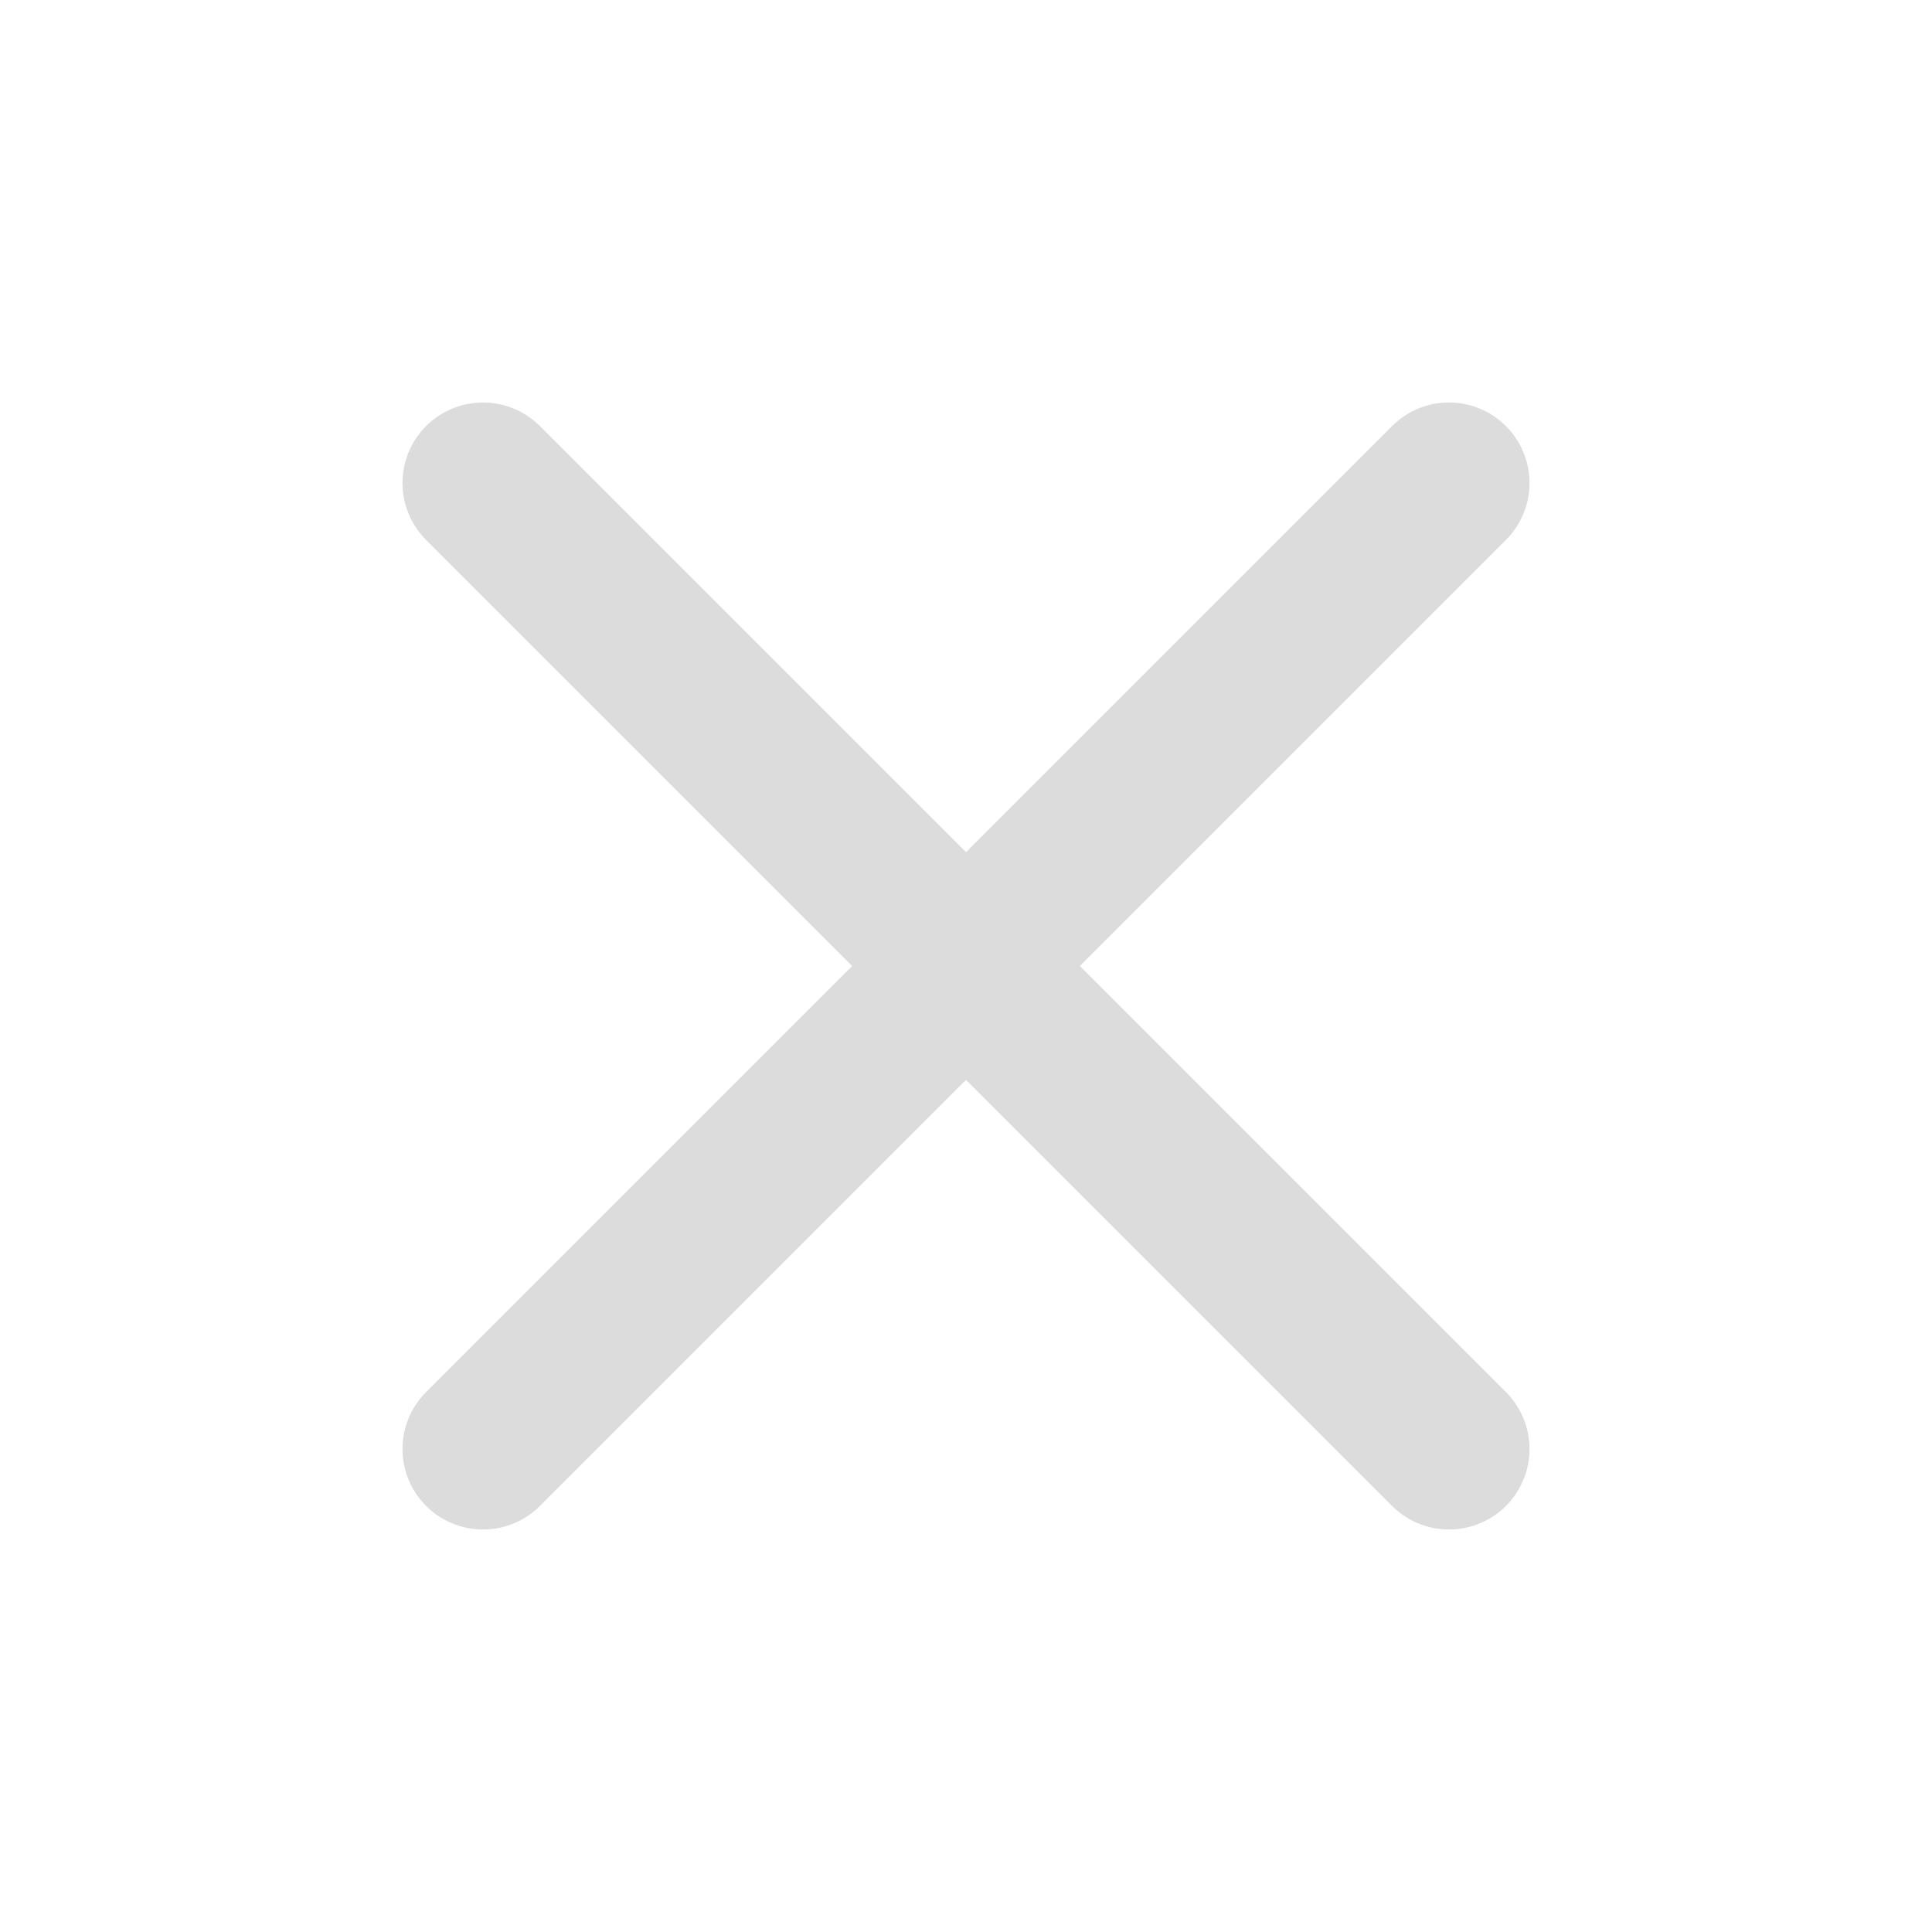
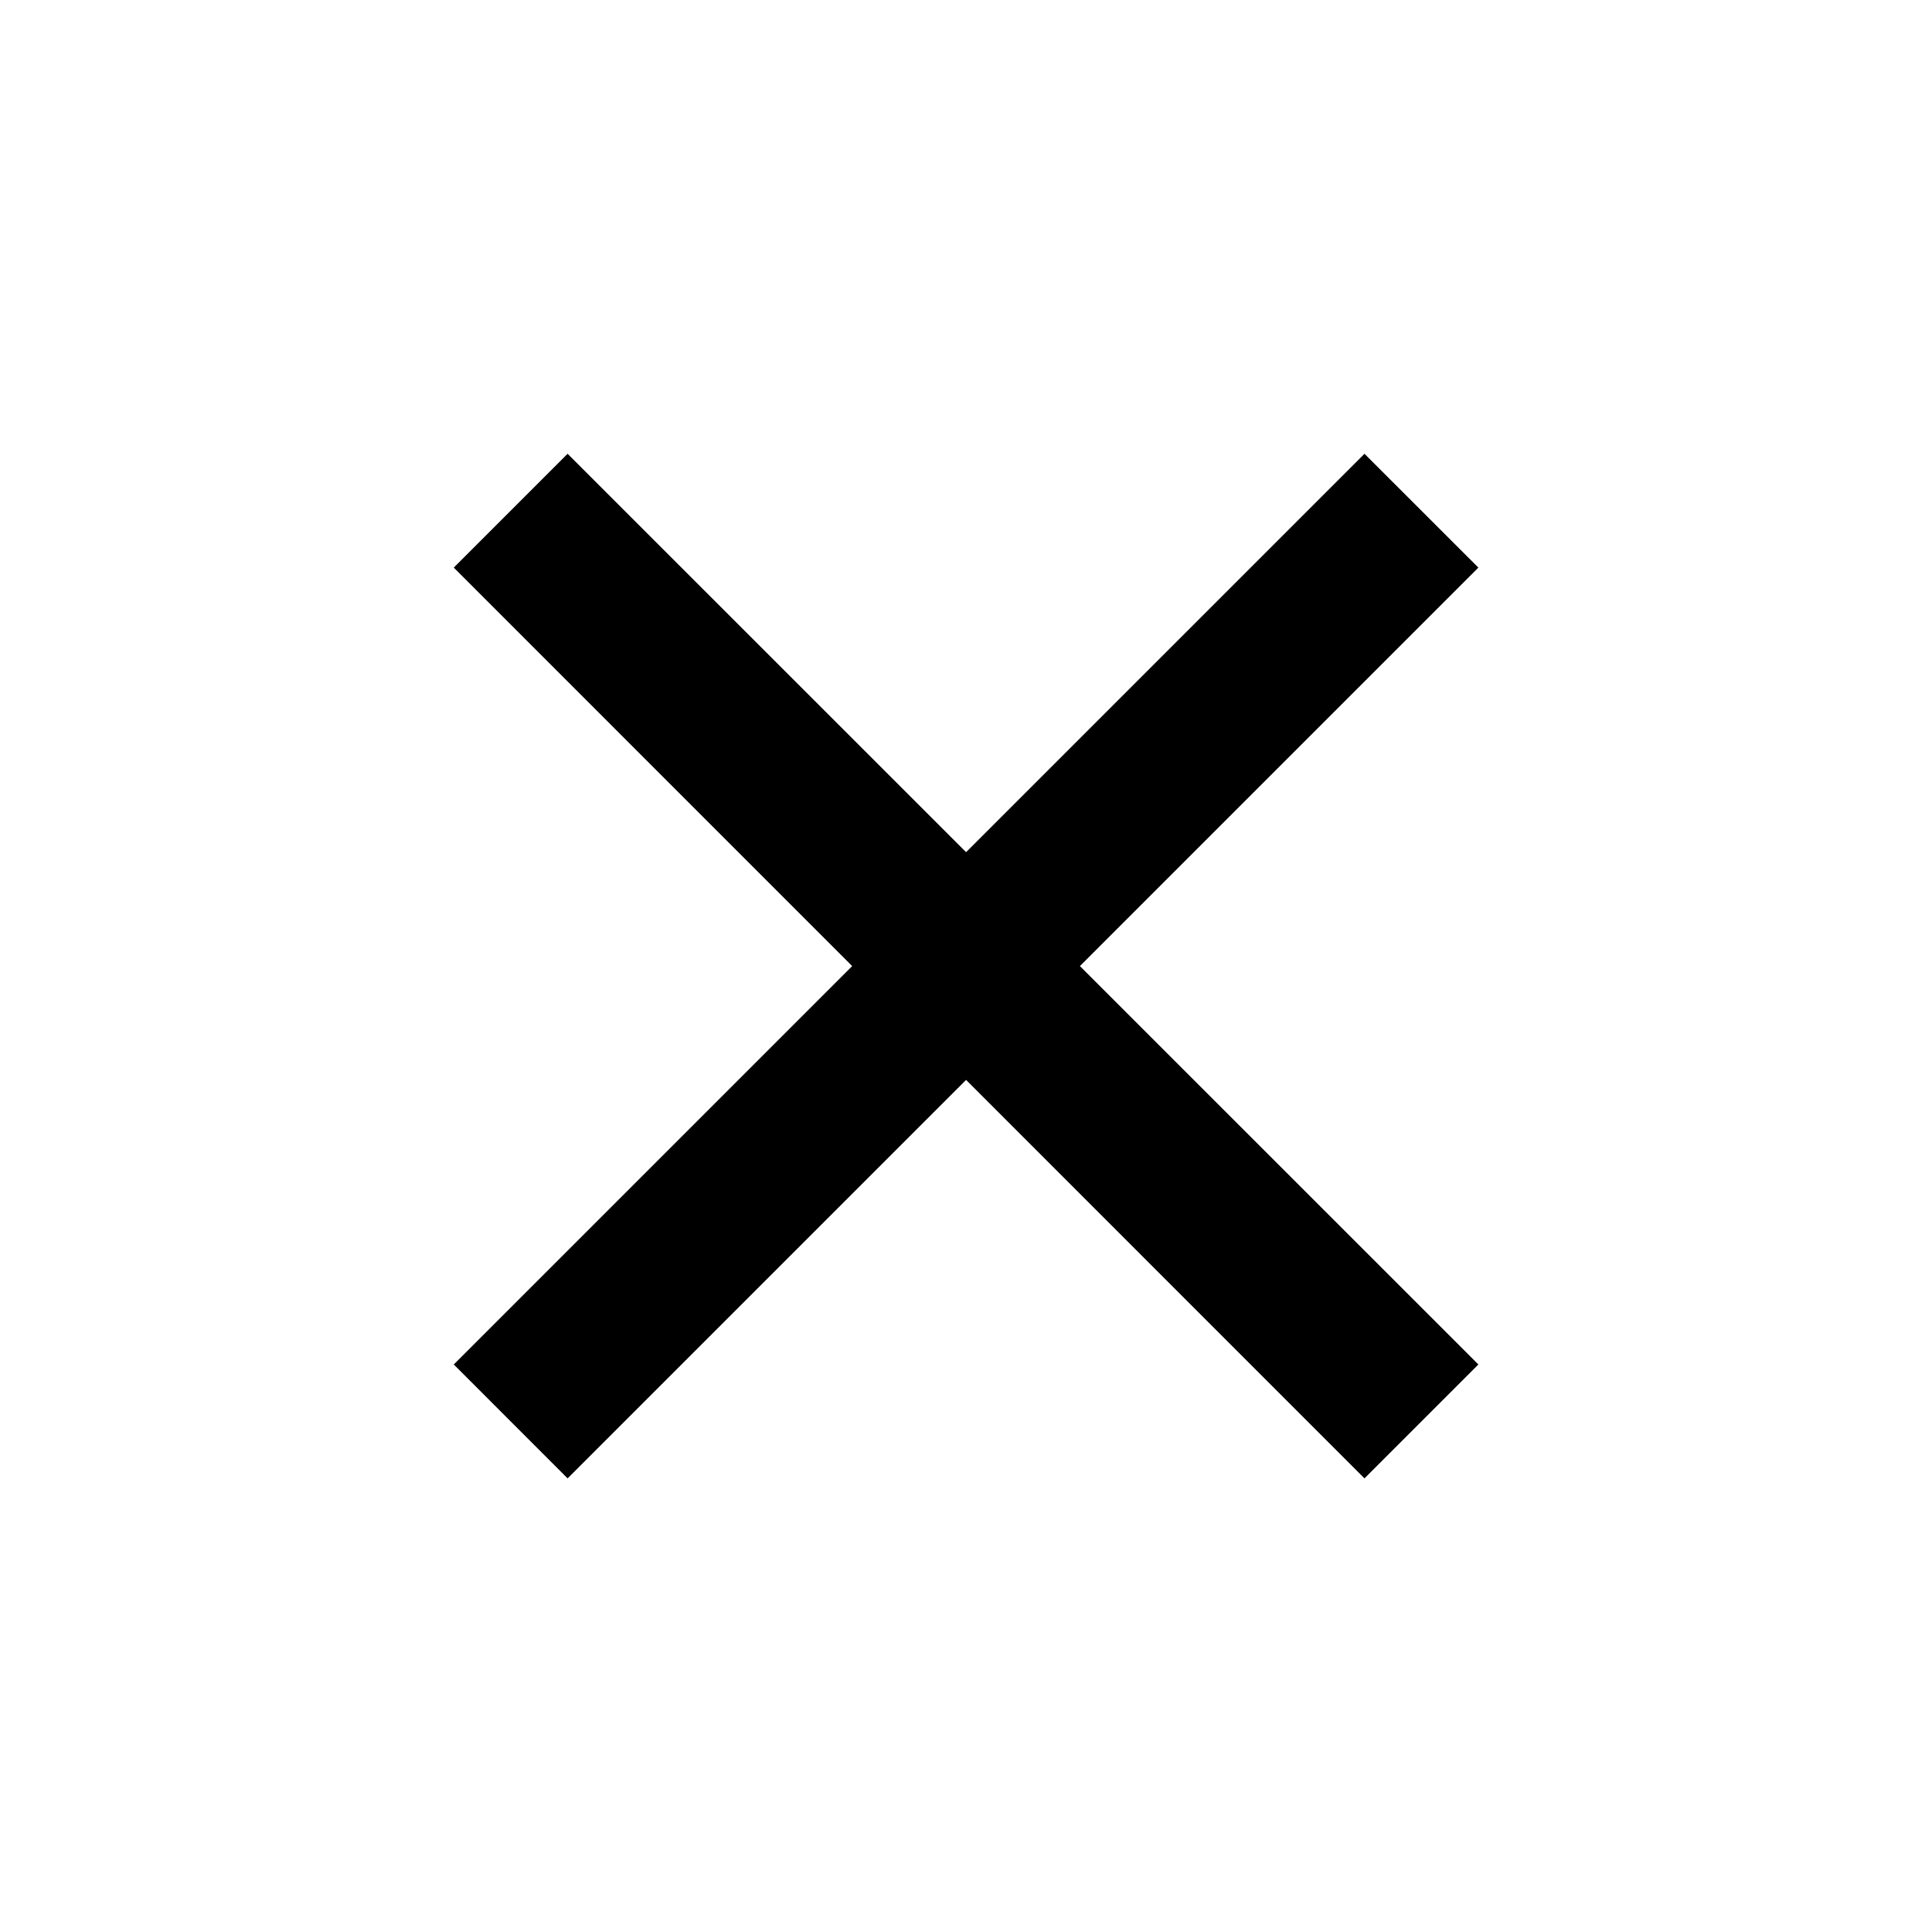
- <svg xmlns="http://www.w3.org/2000/svg" width="24" height="24" viewBox="0 0 24 24" fill="none">
-   <path d="M18 6L6 18" stroke="#DCDCDD" stroke-width="2" stroke-linecap="round" stroke-linejoin="round" />
-   <path d="M6 6L18 18" stroke="#DCDCDD" stroke-width="2" stroke-linecap="round" stroke-linejoin="round" />
+ <svg xmlns="http://www.w3.org/2000/svg" width="24" height="24" viewBox="0 0 24 24" fill="currentColor">
+   <path d="M12.001 10.586L16.95 5.637L18.365 7.051L13.415 12.001L18.365 16.95L16.95 18.365L12.001 13.415L7.051 18.365L5.637 16.95L10.586 12.001L5.637 7.051L7.051 5.637L12.001 10.586Z" fill="currentColor" />
</svg>
